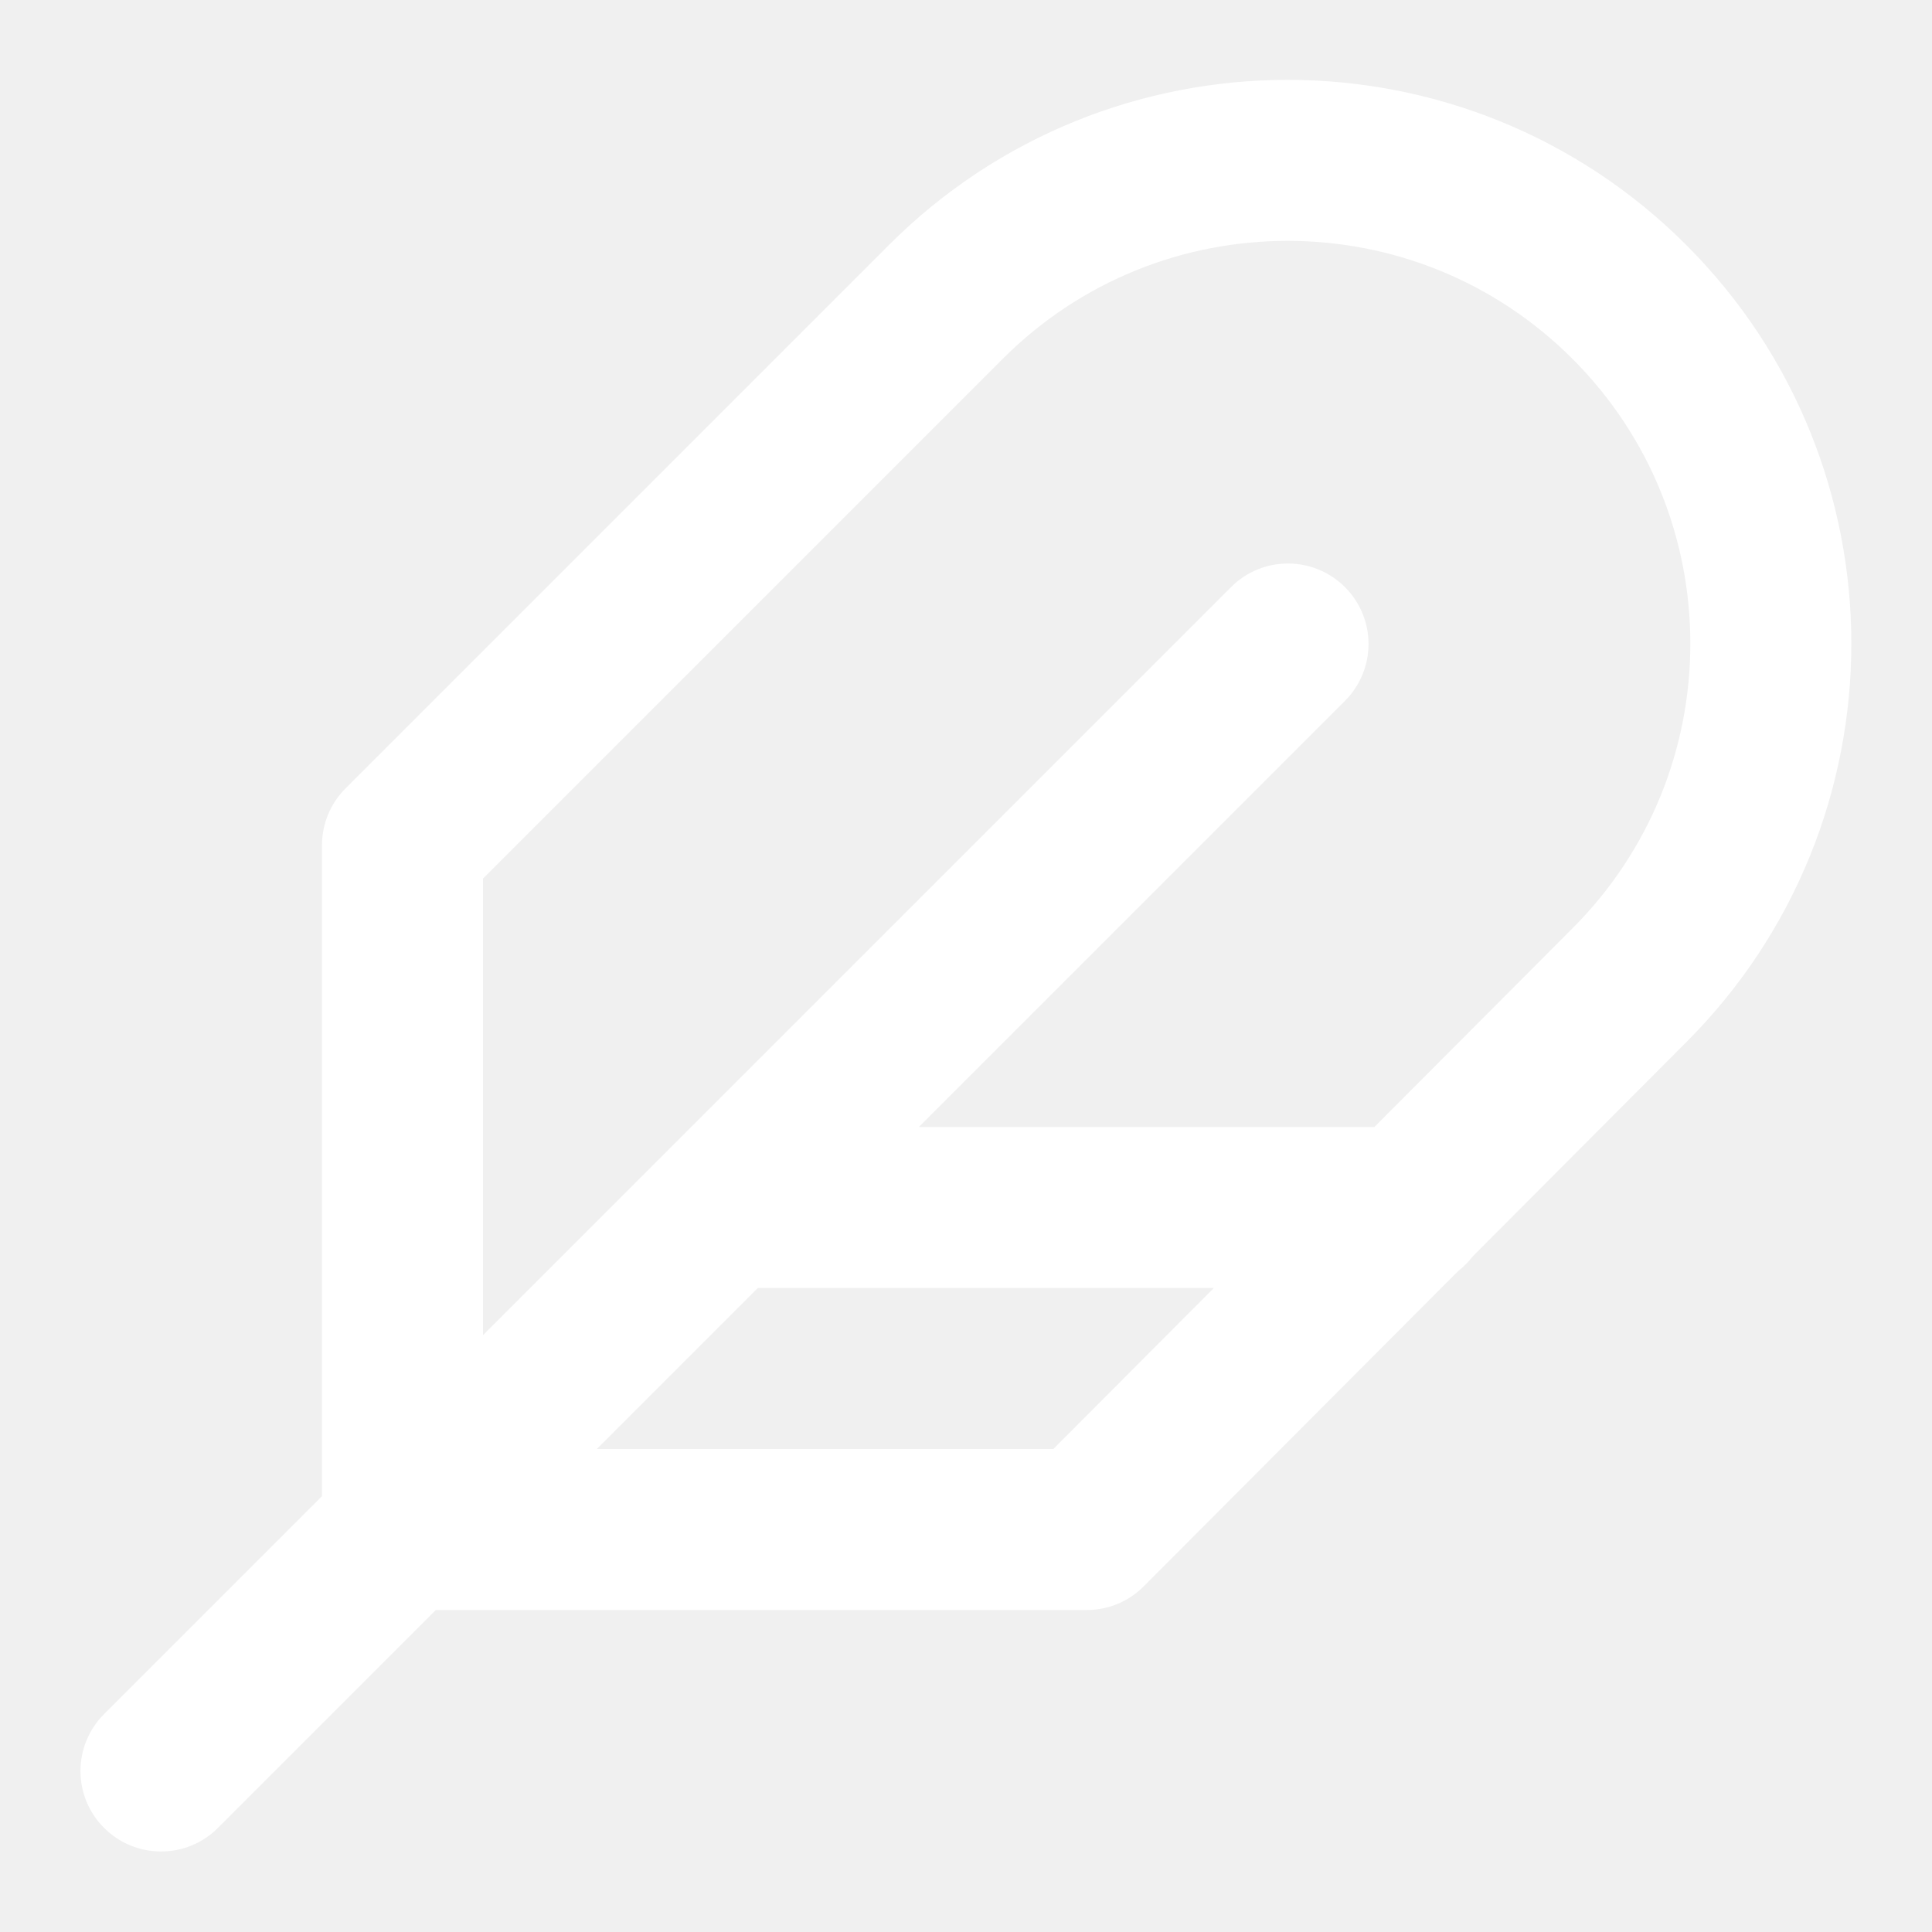
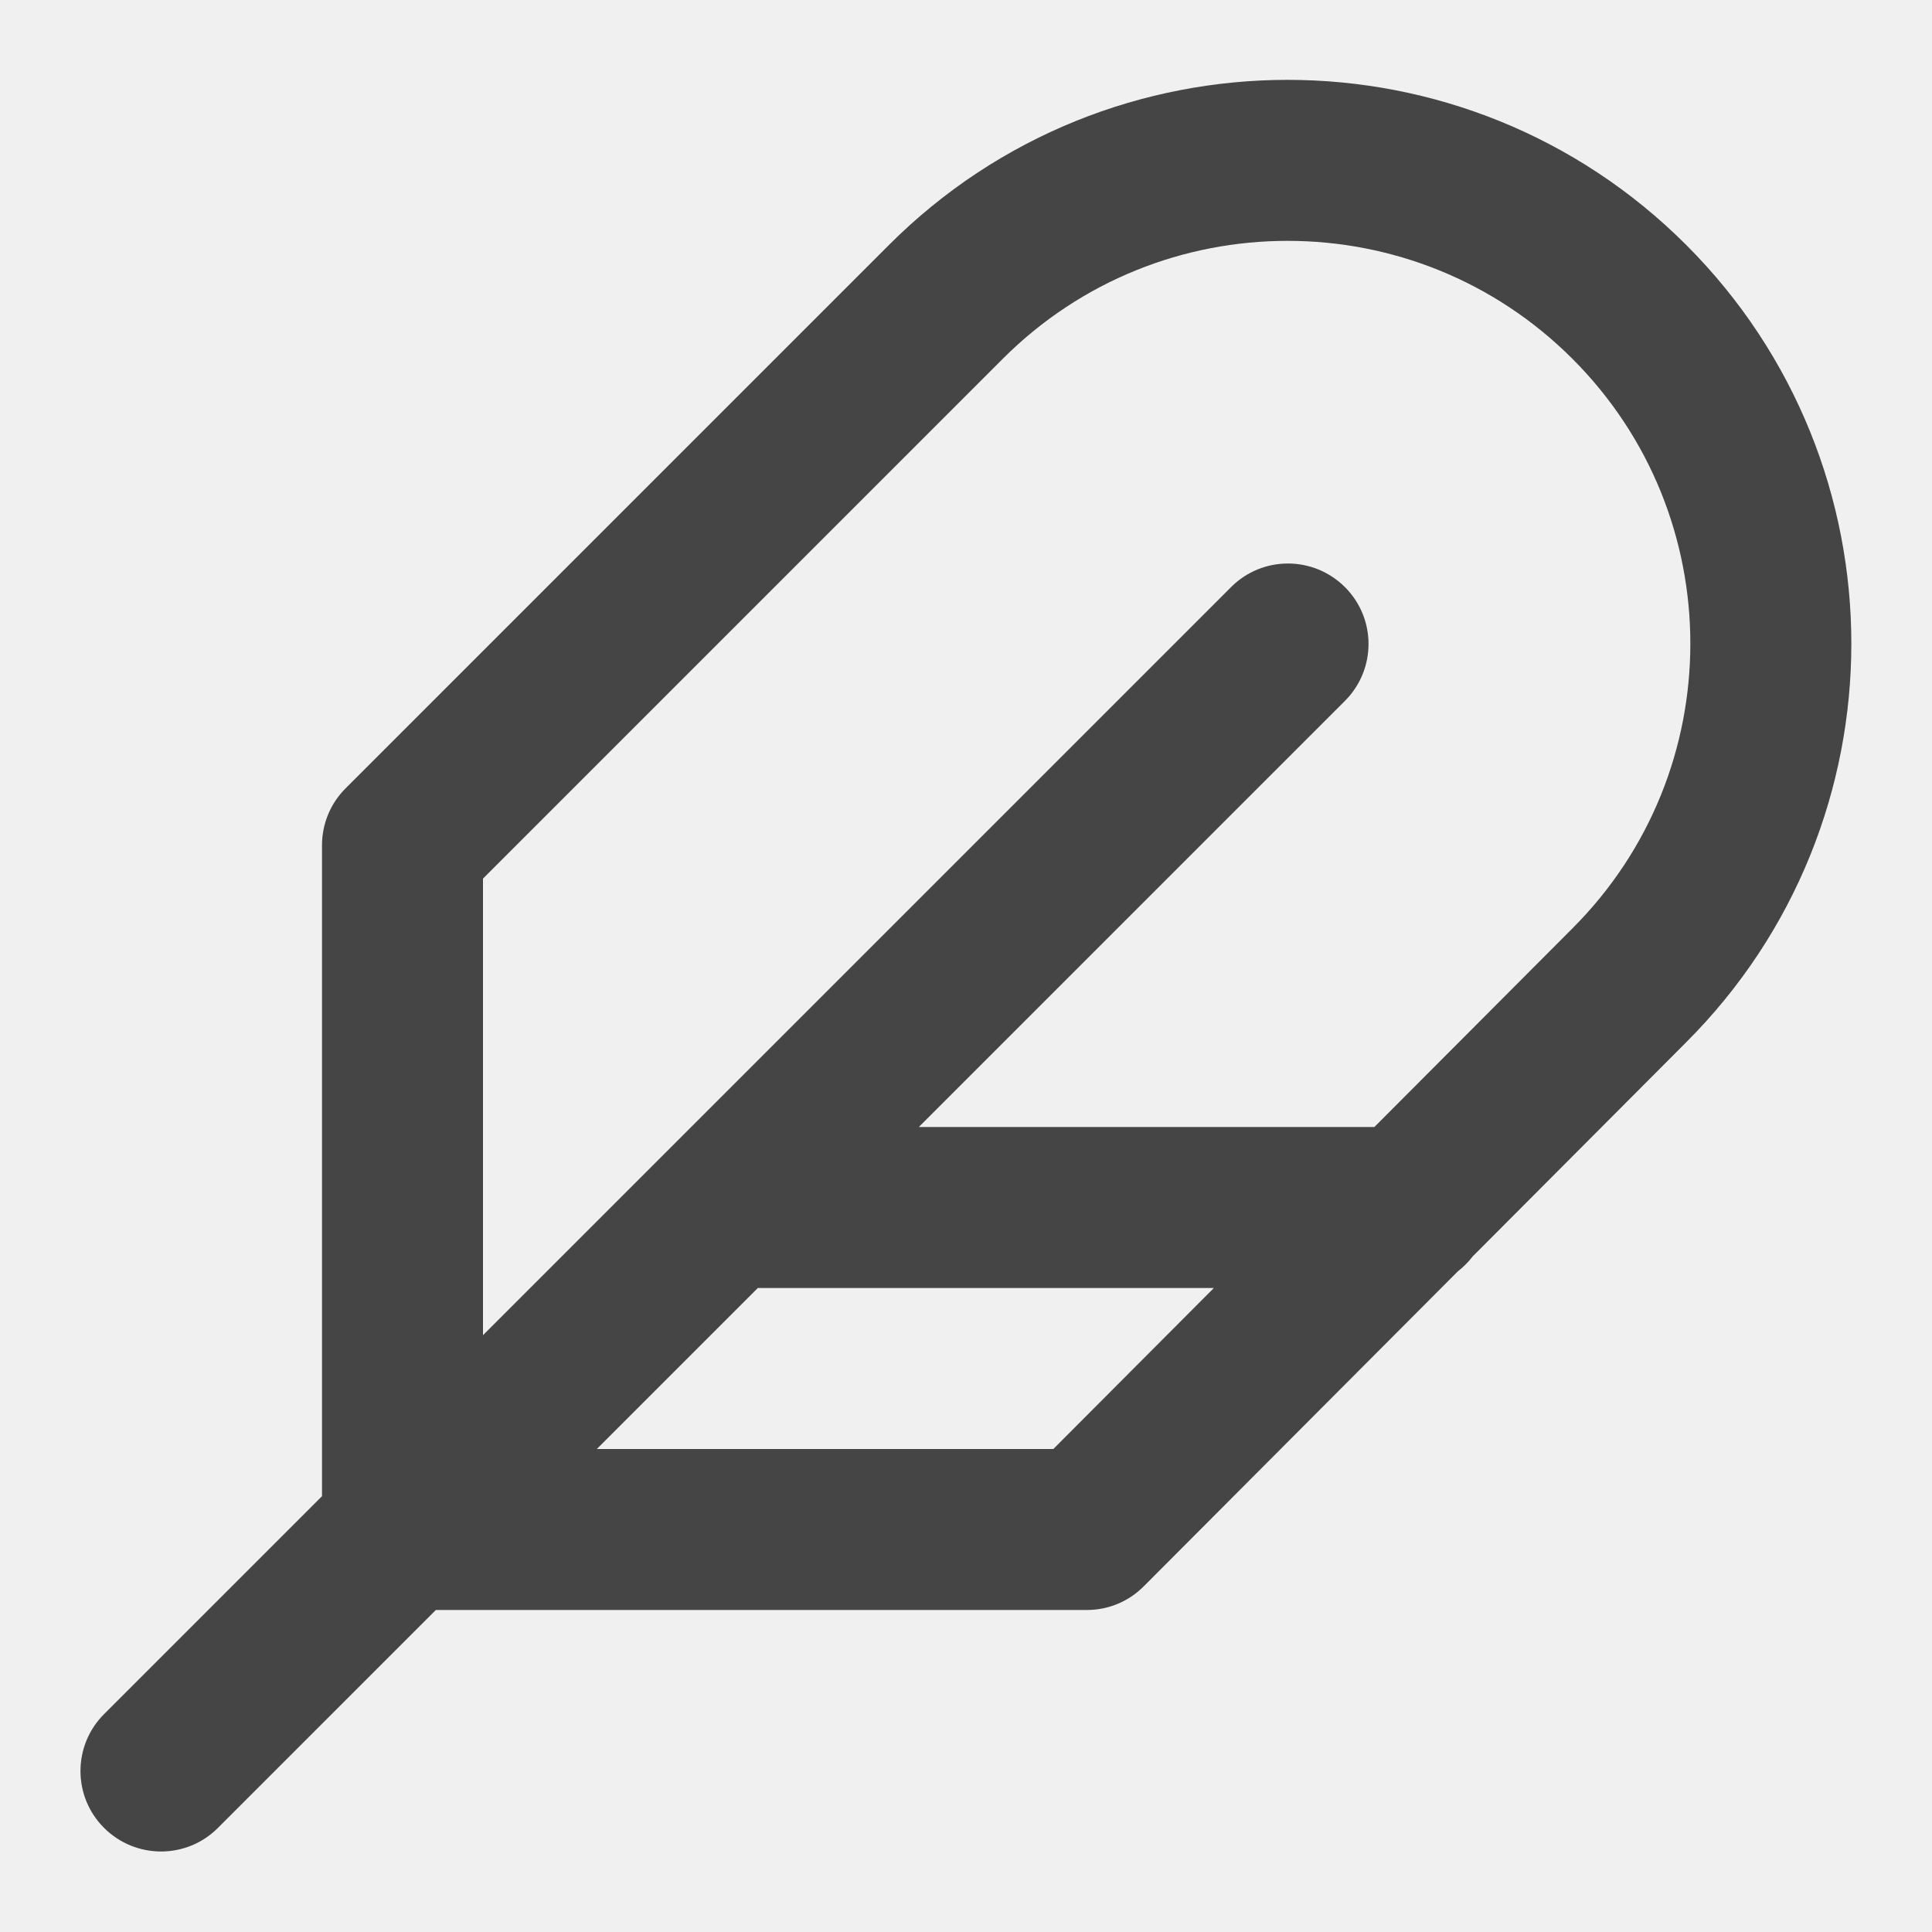
<svg xmlns="http://www.w3.org/2000/svg" version="1.1" width="24" height="24" viewBox="0 0 24 24">
-   <path fill="#fff" d="M18.111 15.792c0.069-0.053 0.13-0.115 0.183-0.184l2.653-2.661c1.367-1.367 2.051-3.161 2.051-4.952s-0.684-3.585-2.051-4.952-3.161-2.051-4.952-2.051-3.585 0.684-4.952 2.051l-6.75 6.75c-0.195 0.195-0.293 0.451-0.293 0.707v8.086l-2.707 2.707c-0.391 0.391-0.391 1.024 0 1.414s1.024 0.391 1.414 0l2.707-2.707h8.086c0.277 0 0.527-0.112 0.708-0.294zM9.414 16h5.665l-1.994 2h-5.671zM17.073 14h-5.659l5.293-5.293c0.391-0.391 0.391-1.024 0-1.414s-1.024-0.391-1.414 0l-9.293 9.293v-5.672l6.457-6.457c0.977-0.977 2.256-1.465 3.538-1.465s2.561 0.488 3.538 1.465 1.465 2.256 1.465 3.538-0.488 2.561-1.465 3.538z" />
+   <path fill="#454545" d="M18.111 15.792c0.069-0.053 0.13-0.115 0.183-0.184l2.653-2.661c1.367-1.367 2.051-3.161 2.051-4.952s-0.684-3.585-2.051-4.952-3.161-2.051-4.952-2.051-3.585 0.684-4.952 2.051l-6.75 6.75c-0.195 0.195-0.293 0.451-0.293 0.707v8.086l-2.707 2.707c-0.391 0.391-0.391 1.024 0 1.414s1.024 0.391 1.414 0l2.707-2.707h8.086c0.277 0 0.527-0.112 0.708-0.294zM9.414 16h5.665l-1.994 2h-5.671zM17.073 14h-5.659l5.293-5.293c0.391-0.391 0.391-1.024 0-1.414s-1.024-0.391-1.414 0l-9.293 9.293v-5.672l6.457-6.457c0.977-0.977 2.256-1.465 3.538-1.465s2.561 0.488 3.538 1.465 1.465 2.256 1.465 3.538-0.488 2.561-1.465 3.538z" />
</svg>
